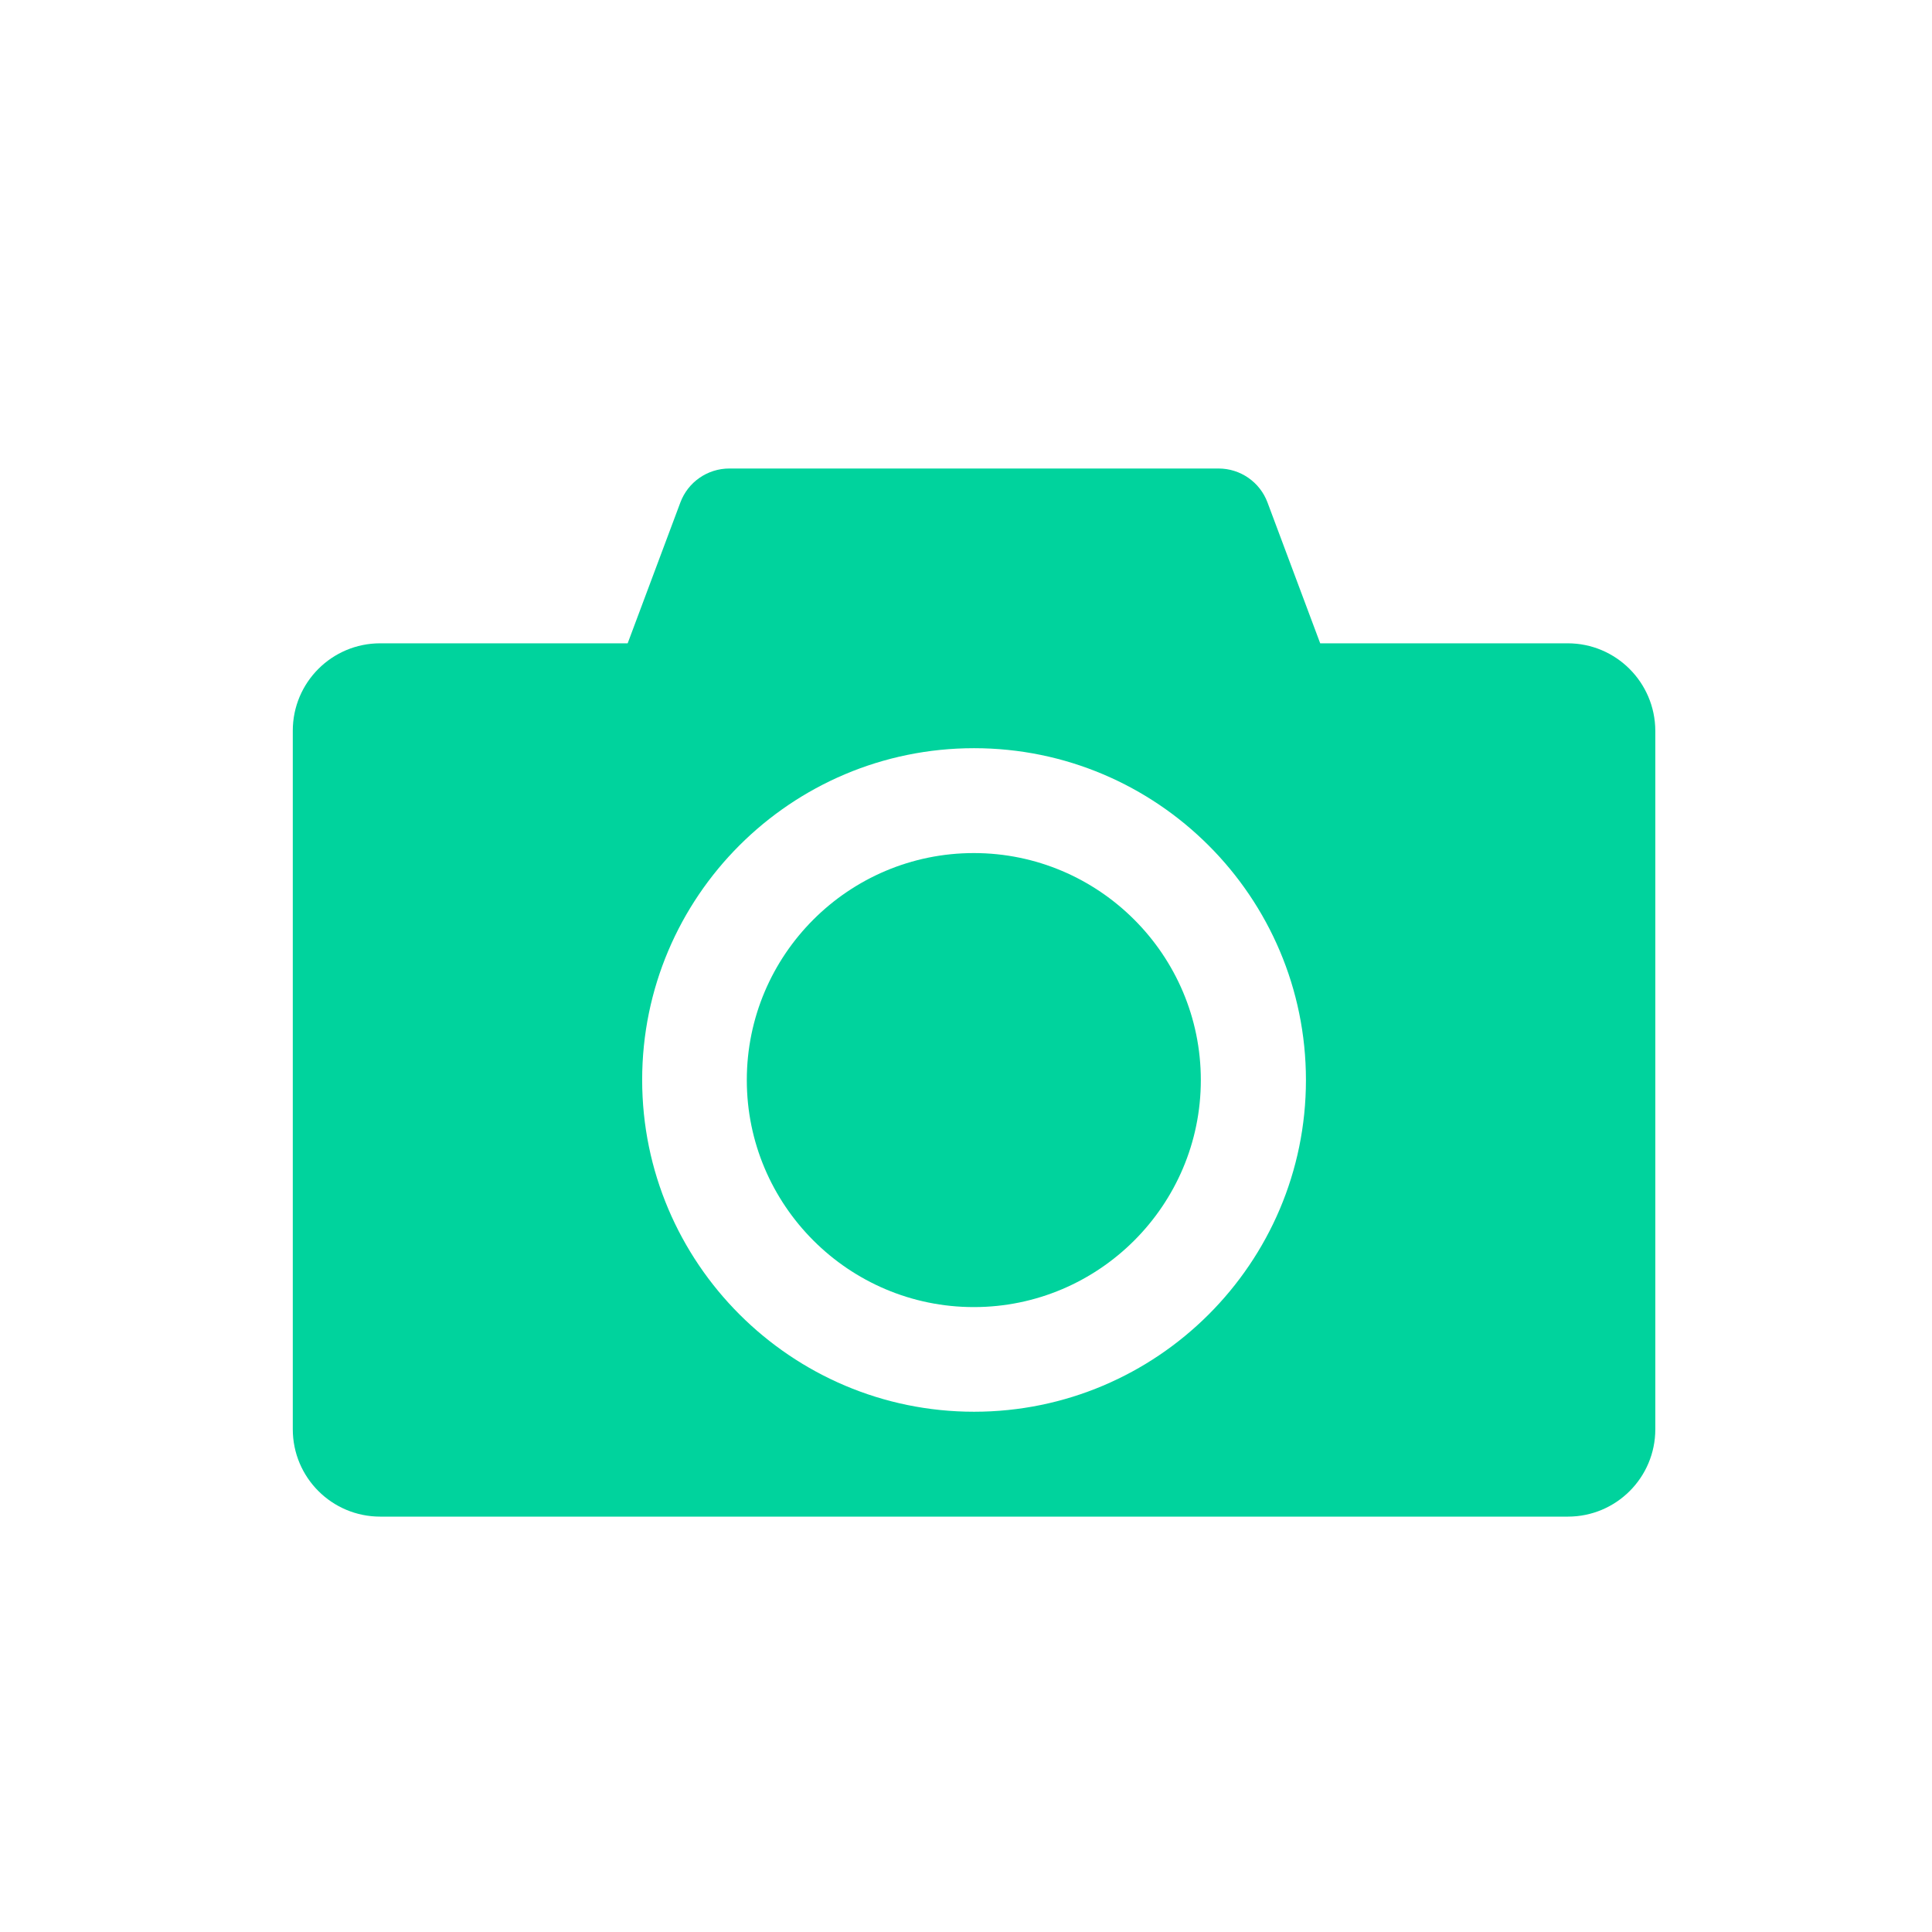
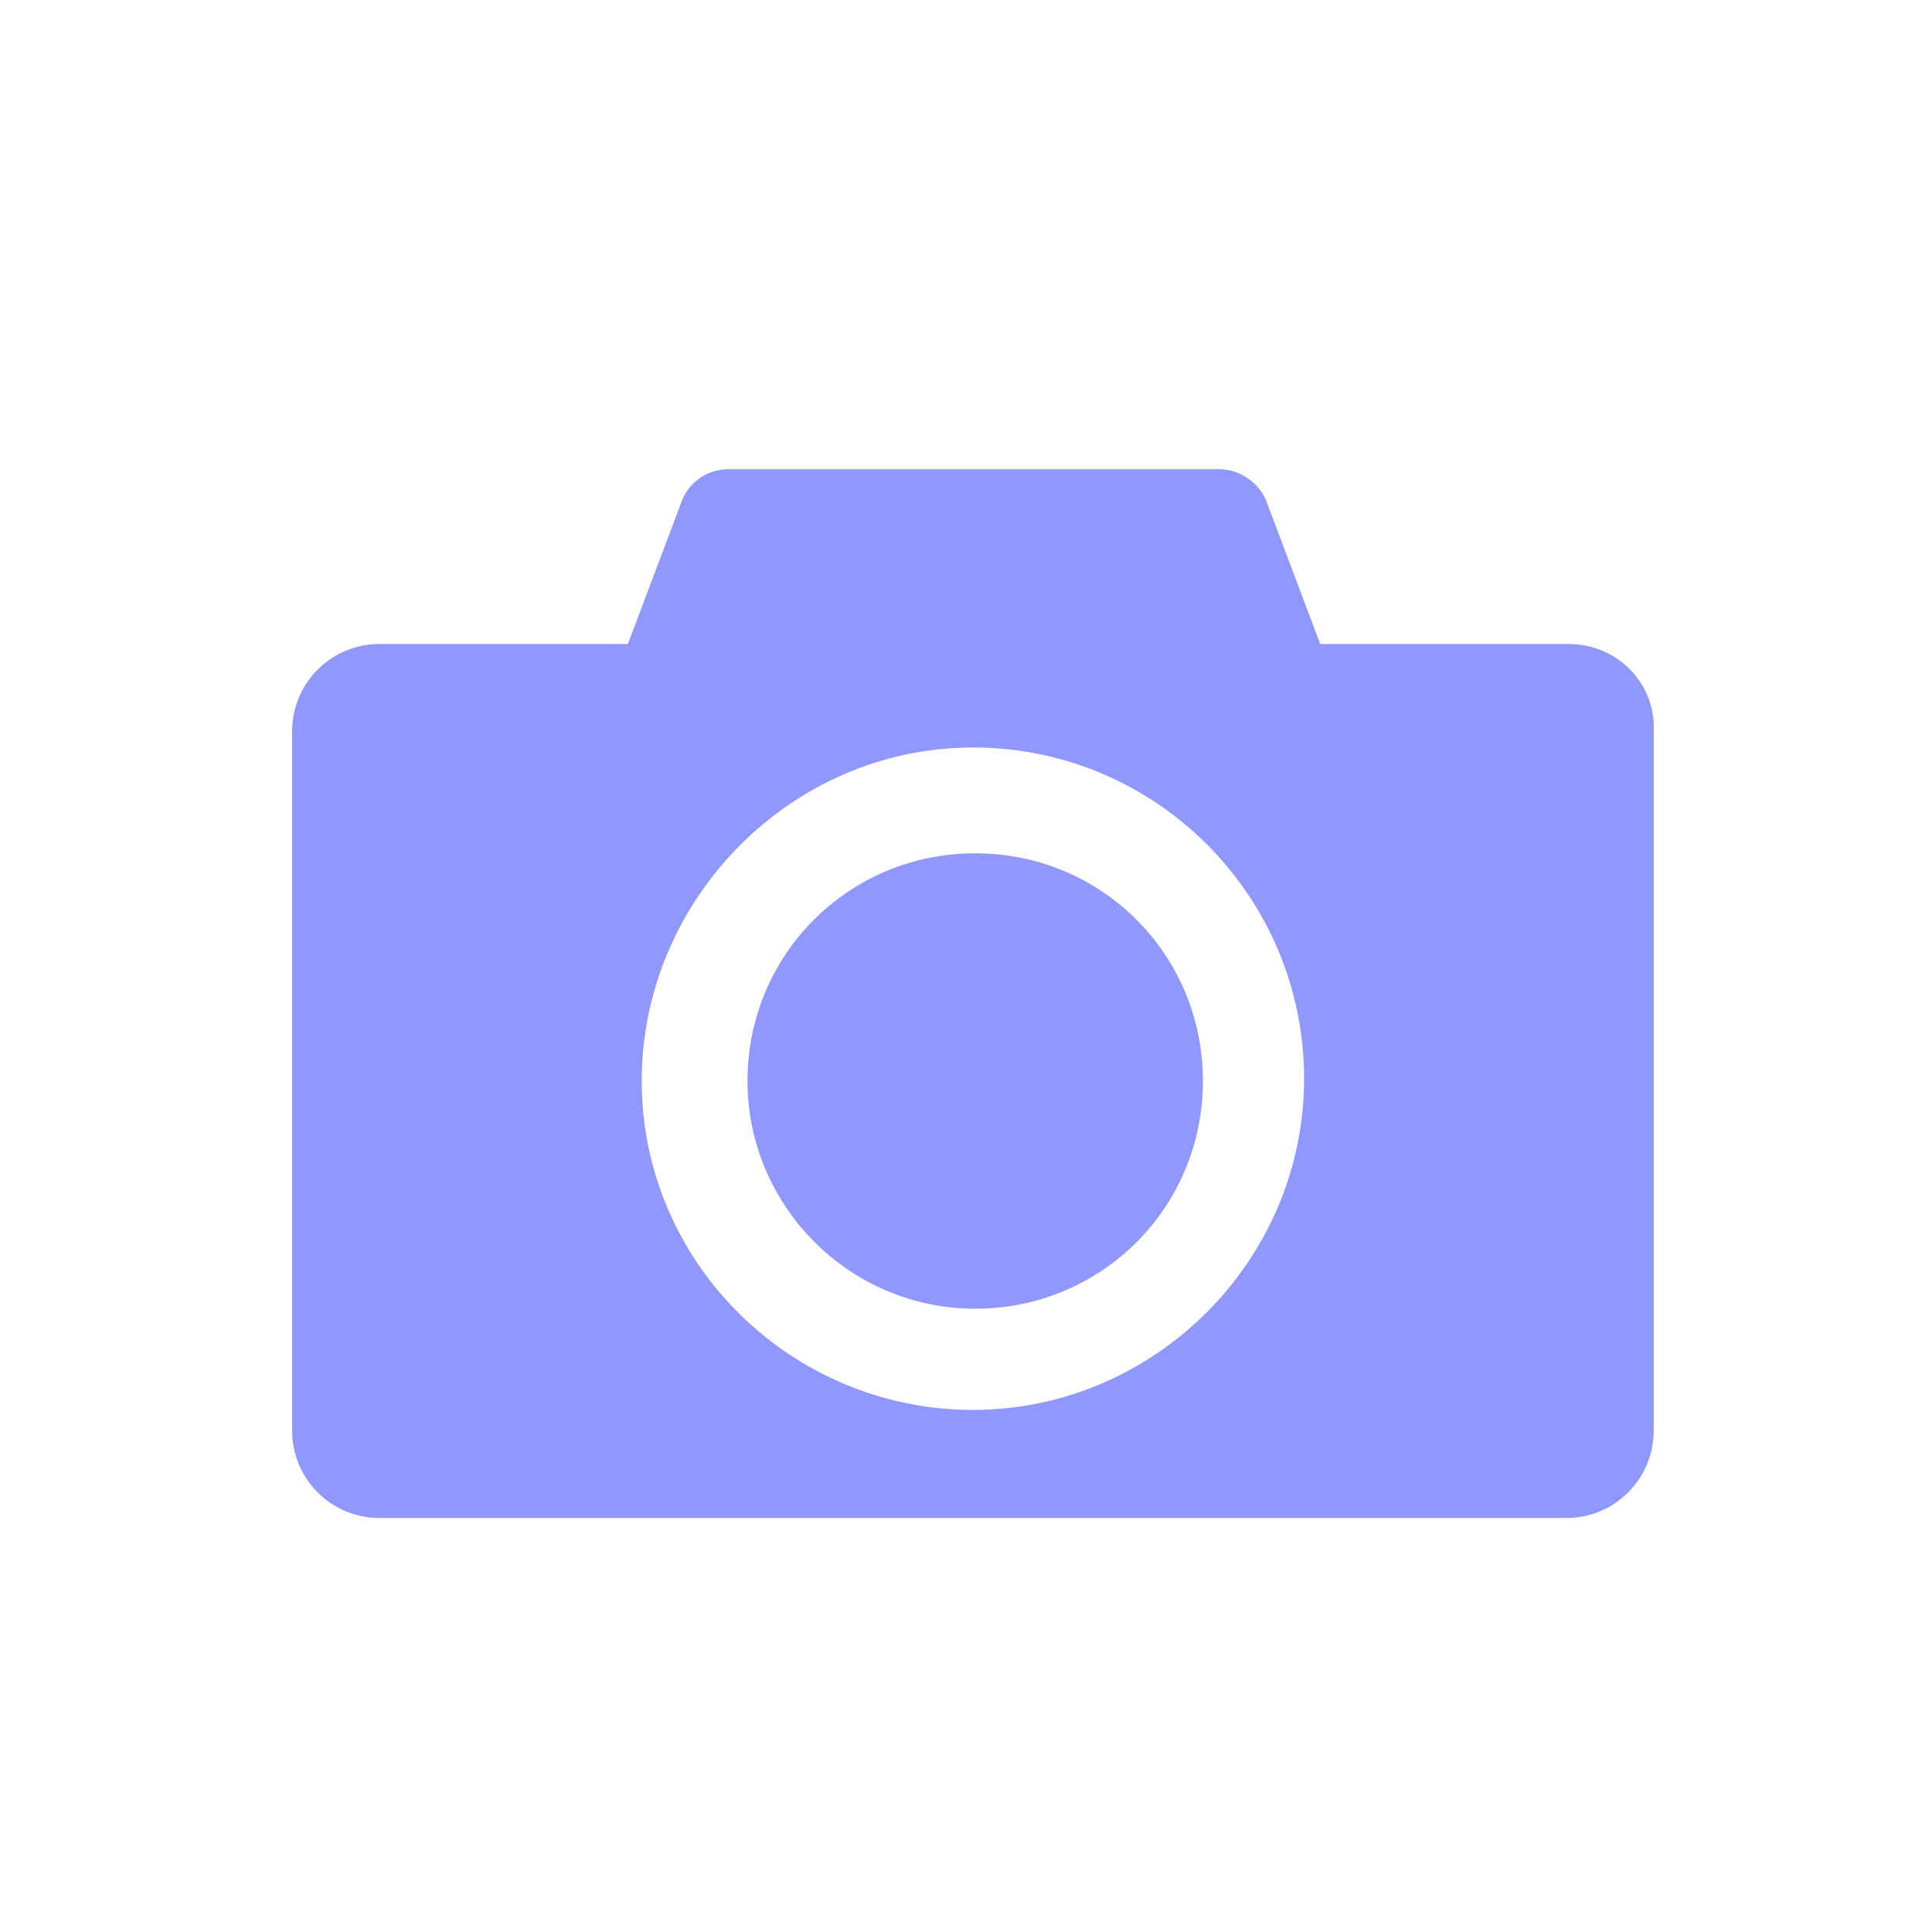
<svg xmlns="http://www.w3.org/2000/svg" version="1.1" id="Layer_1" x="0px" y="0px" viewBox="0 0 84 84" style="enable-background:new 0 0 84 84;" xml:space="preserve">
  <style type="text/css">
- 	.st0{fill:#00D39D;}
+ 	.st0{fill:#9097FD;}
</style>
  <g id="XMLID_1_">
-     <path id="XMLID_3_" class="st0" d="M68.16,27.97H57.4l-2.29-6.12c-0.33-0.89-1.18-1.48-2.13-1.48H31.71c-0.95,0-1.8,0.59-2.13,1.48   l-2.29,6.12H16.53c-2.1,0-3.8,1.7-3.8,3.8v30.37c0,2.1,1.7,3.8,3.8,3.8h51.64c2.1,0,3.8-1.7,3.8-3.8V31.77   C71.96,29.67,70.26,27.97,68.16,27.97z M42.35,32.53c7.96,0,14.43,6.47,14.43,14.43S50.3,61.38,42.35,61.38   s-14.43-6.47-14.43-14.43S34.39,32.53,42.35,32.53z" />
-     <path id="XMLID_2_" class="st0" d="M32.47,46.96c0,5.44,4.43,9.87,9.87,9.87s9.87-4.43,9.87-9.87s-4.43-9.87-9.87-9.87   S32.47,41.51,32.47,46.96z" />
+     <path id="XMLID_3_" class="st0" d="M68.2,28H57.4l-2.3-6.1c-0.3-0.9-1.2-1.5-2.1-1.5H31.7c-1,0-1.8,0.6-2.1,1.5L27.3,28H16.5   c-2.1,0-3.8,1.7-3.8,3.8v30.4c0,2.1,1.7,3.8,3.8,3.8h51.6c2.1,0,3.8-1.7,3.8-3.8V31.8C72,29.7,70.3,28,68.2,28z M42.3,32.5   c8,0,14.4,6.5,14.4,14.4s-6.5,14.4-14.4,14.4S27.9,54.9,27.9,47S34.4,32.5,42.3,32.5z" />
+     <path id="XMLID_2_" class="st0" d="M32.5,47c0,5.4,4.4,9.9,9.9,9.9s9.9-4.4,9.9-9.9s-4.4-9.9-9.9-9.9S32.5,41.5,32.5,47z" />
  </g>
</svg>
